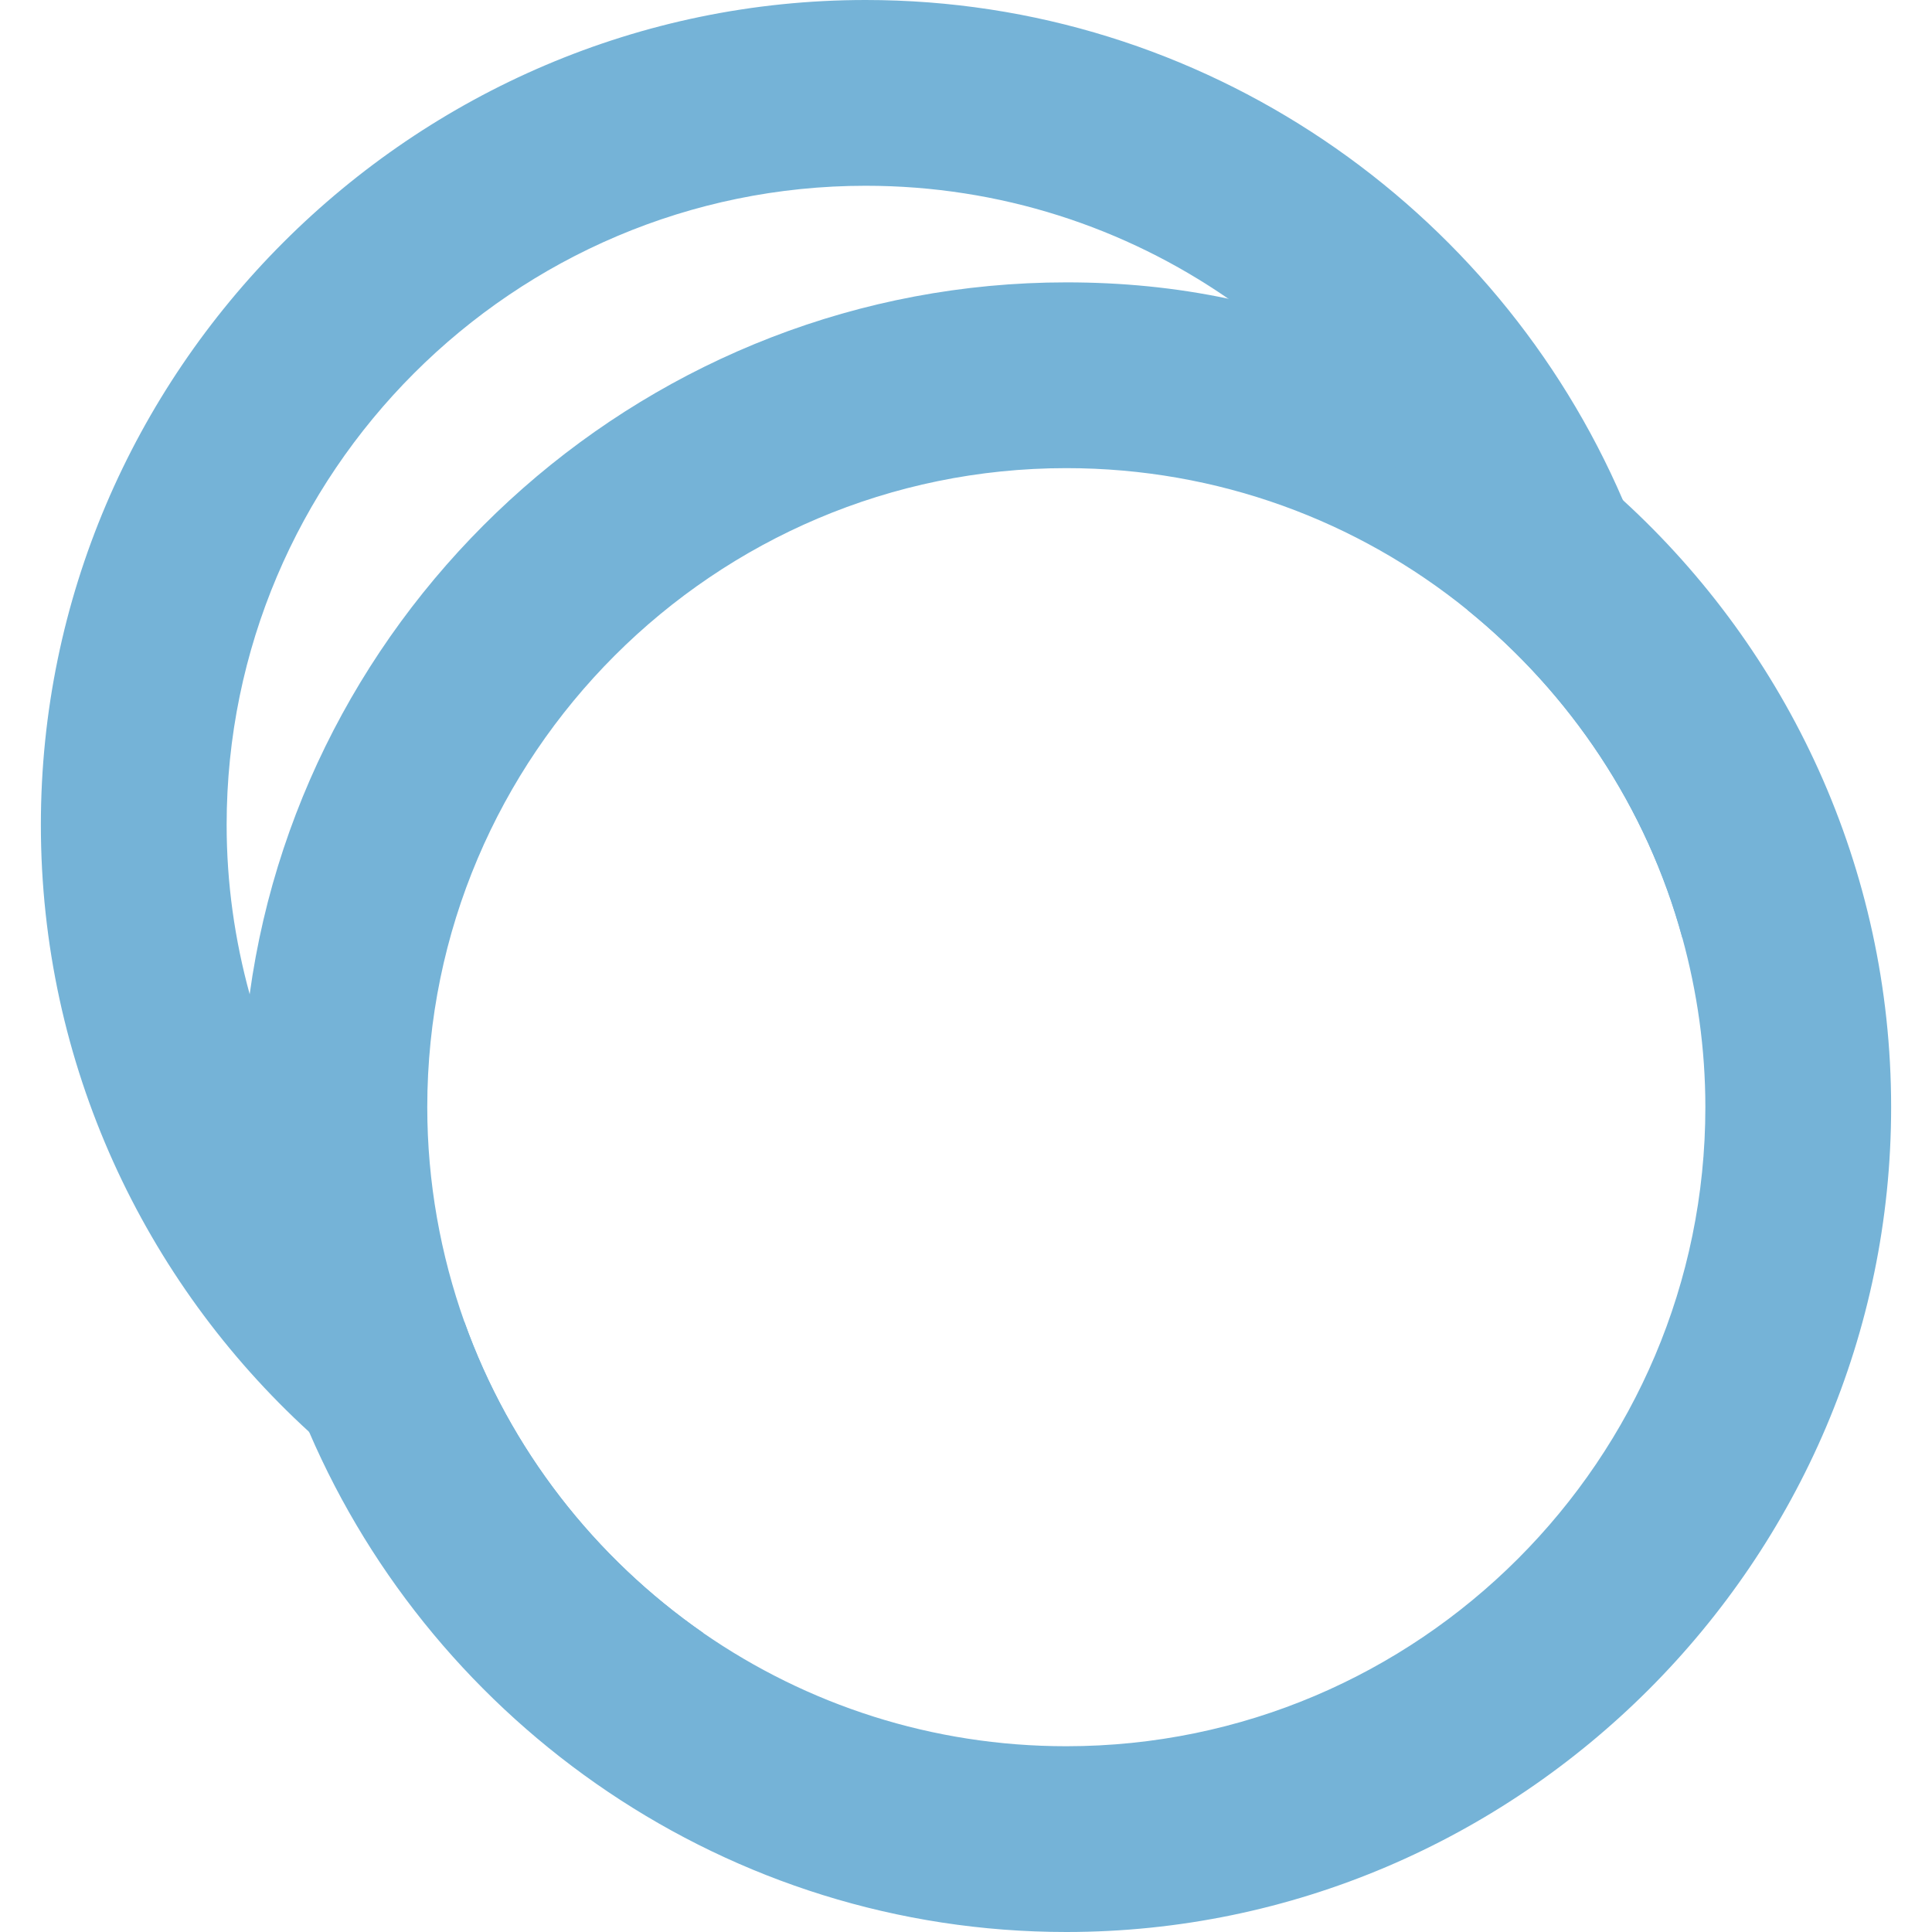
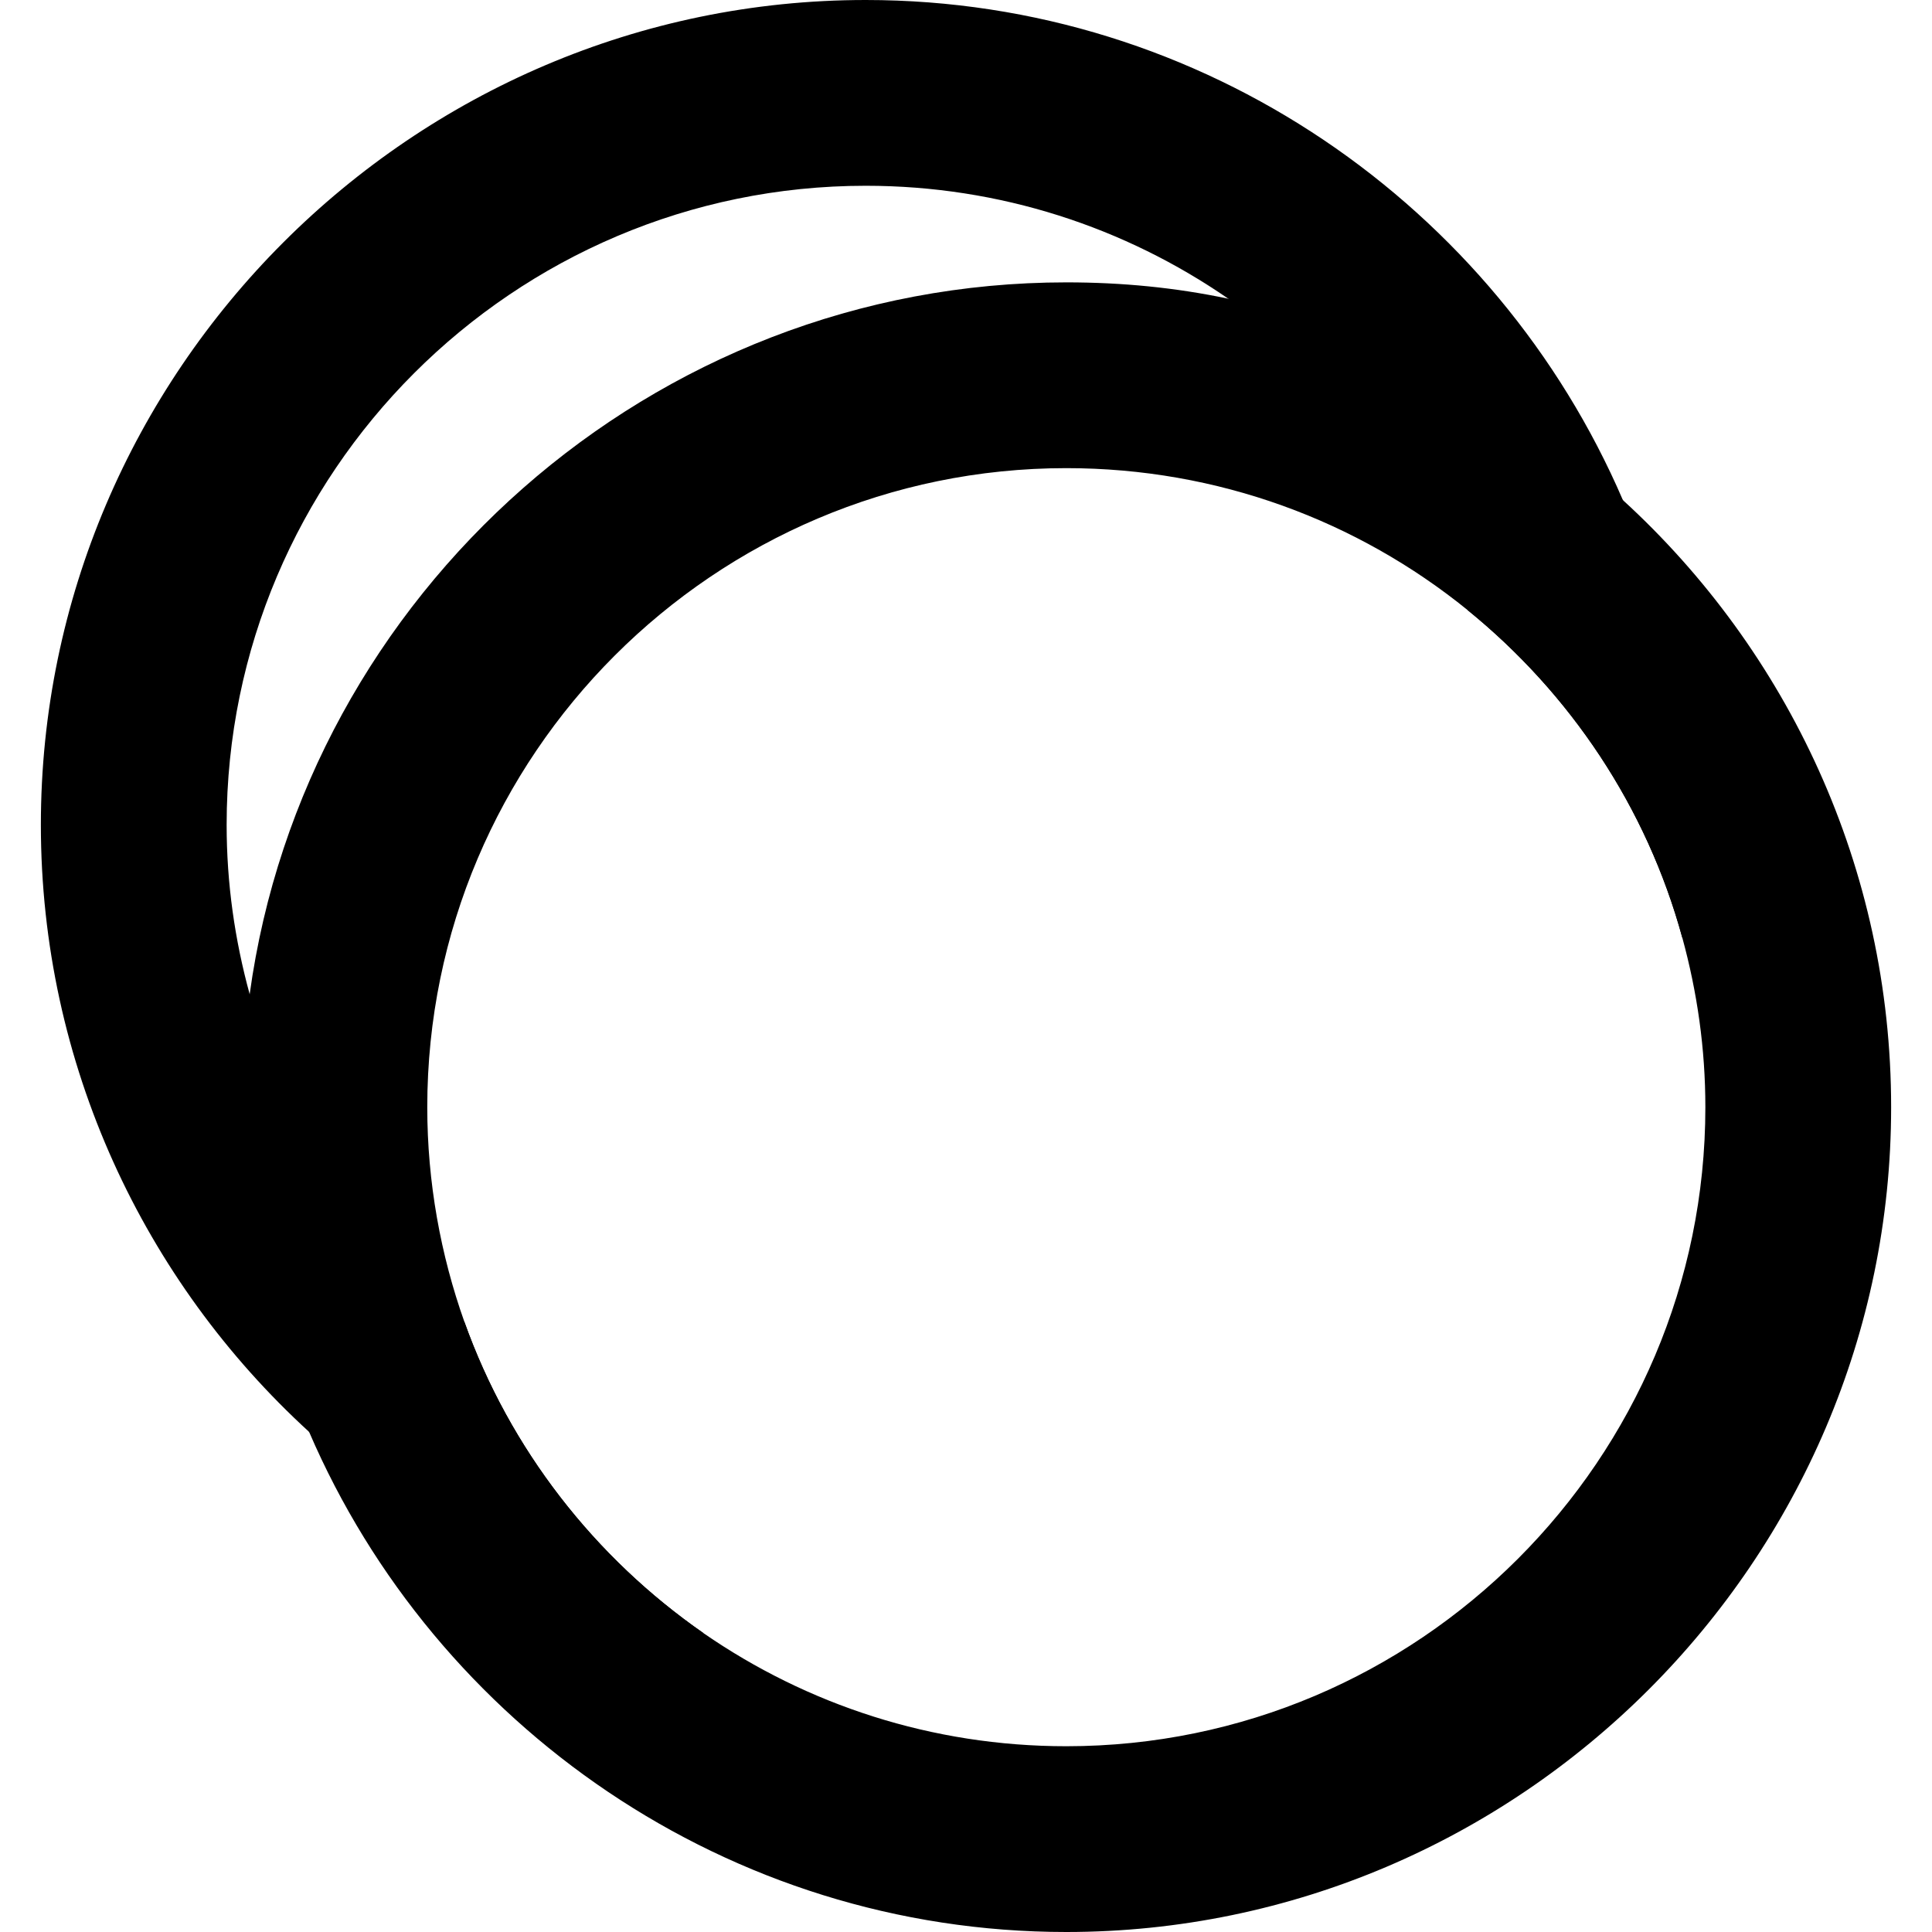
<svg xmlns="http://www.w3.org/2000/svg" id="unchecked" viewBox="0 0 26 26">
  <defs>
-     <style>.cls-1{fill:#75b3d7;stroke-width:0px;}</style>
+     <style>.cls-1{fill:#000;stroke-width:0px;}</style>
  </defs>
  <path class="cls-1" d="m21.84,6.73c-1.47-1.35-3.29-2.31-5.31-2.71-.71-.15-1.43-.22-2.18-.22-5.58,0-10.25,4.19-10.99,9.58-.07.5-.11,1-.11,1.52,0,1.55.32,3.02.91,4.37,1.7,3.95,5.64,6.73,10.19,6.73,6.1,0,11.1-5,11.1-11.1,0-3.22-1.39-6.14-3.61-8.17Zm-7.49,16.77c-1.81,0-3.49-.56-4.88-1.52-1.47-1.02-2.61-2.48-3.22-4.19-.32-.9-.5-1.88-.5-2.89,0-4.74,3.86-8.6,8.6-8.6,2.04,0,3.92.71,5.4,1.91,1.38,1.12,2.41,2.65,2.89,4.41.2.73.31,1.49.31,2.28,0,4.74-3.86,8.6-8.6,8.6Z" />
  <path class="cls-1" d="m21.84,6.73c-1.7-3.95-5.64-6.73-10.19-6.73C5.55,0,.55,5,.55,11.1c0,3.22,1.39,6.14,3.61,8.17,1.47,1.35,3.29,2.31,5.31,2.71-1.47-1.02-2.61-2.48-3.22-4.19-1.38-1.12-2.41-2.65-2.89-4.41-.2-.73-.31-1.49-.31-2.28C3.05,6.36,6.91,2.5,11.65,2.5c1.81,0,3.49.56,4.88,1.52,1.47,1.02,2.61,2.48,3.22,4.19,1.38,1.12,2.41,2.65,2.89,4.41.07-.5.11-1,.11-1.52,0-1.55-.32-3.02-.91-4.37Z" />
</svg>
